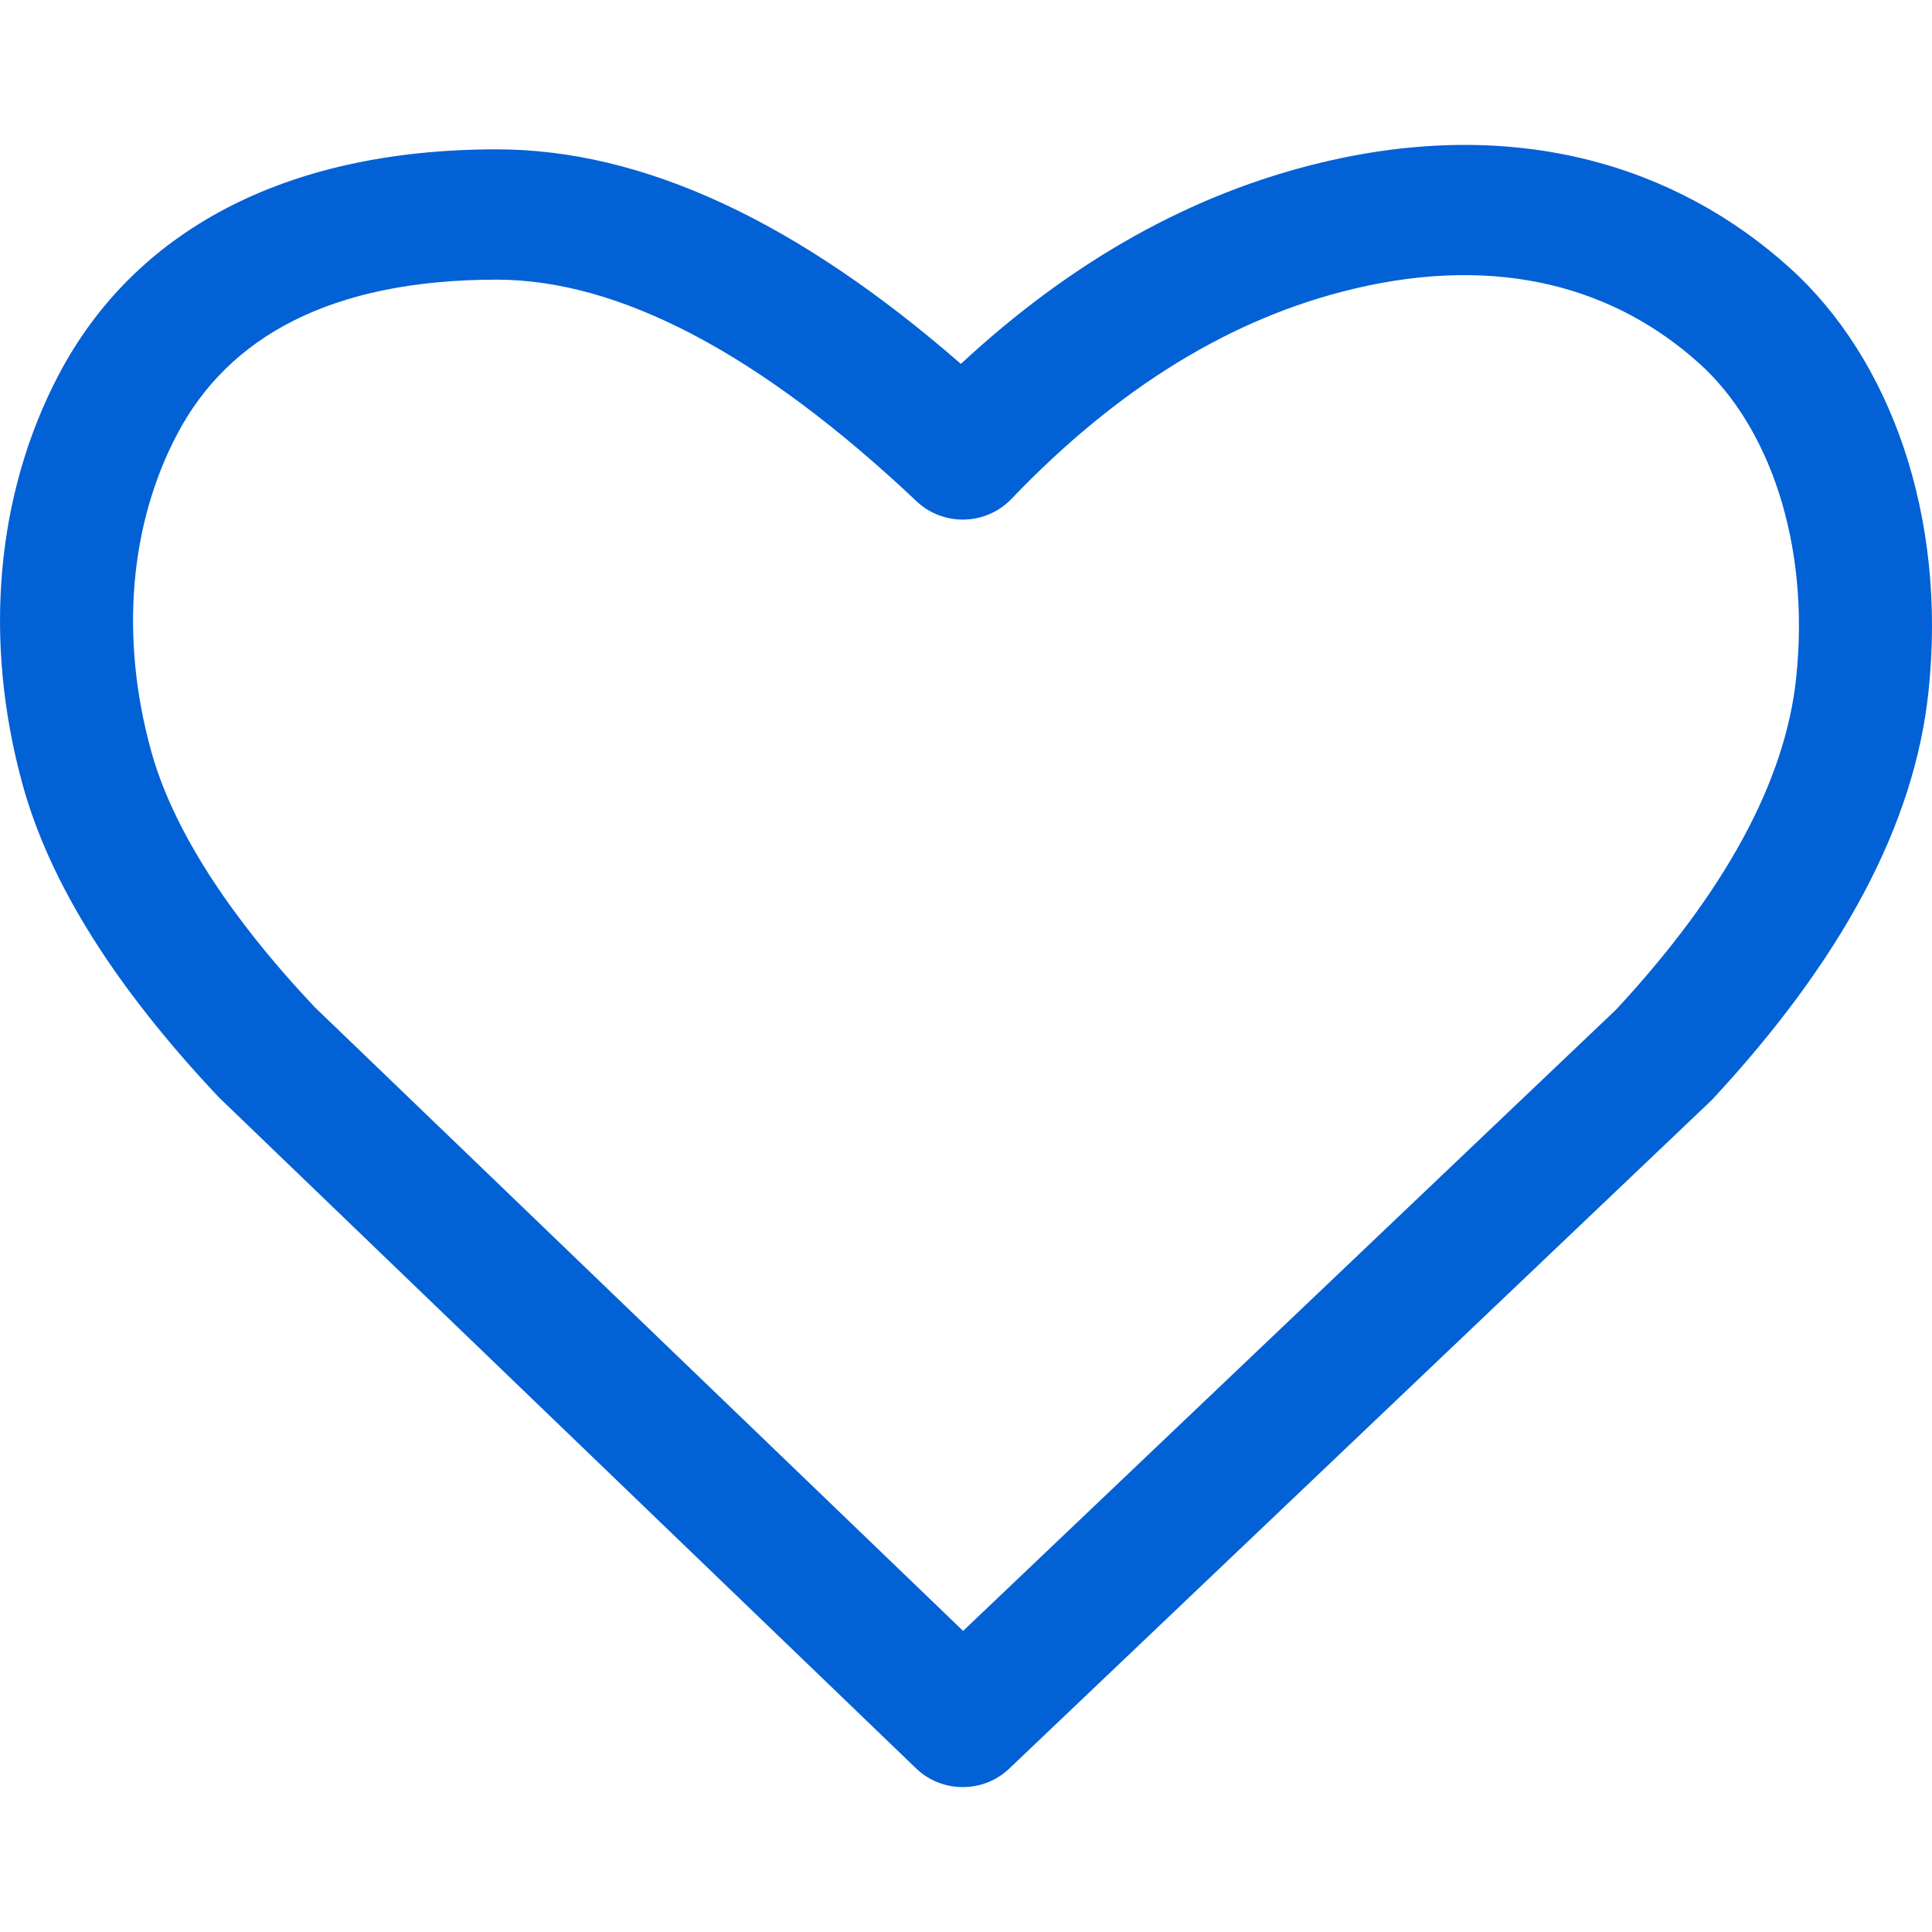
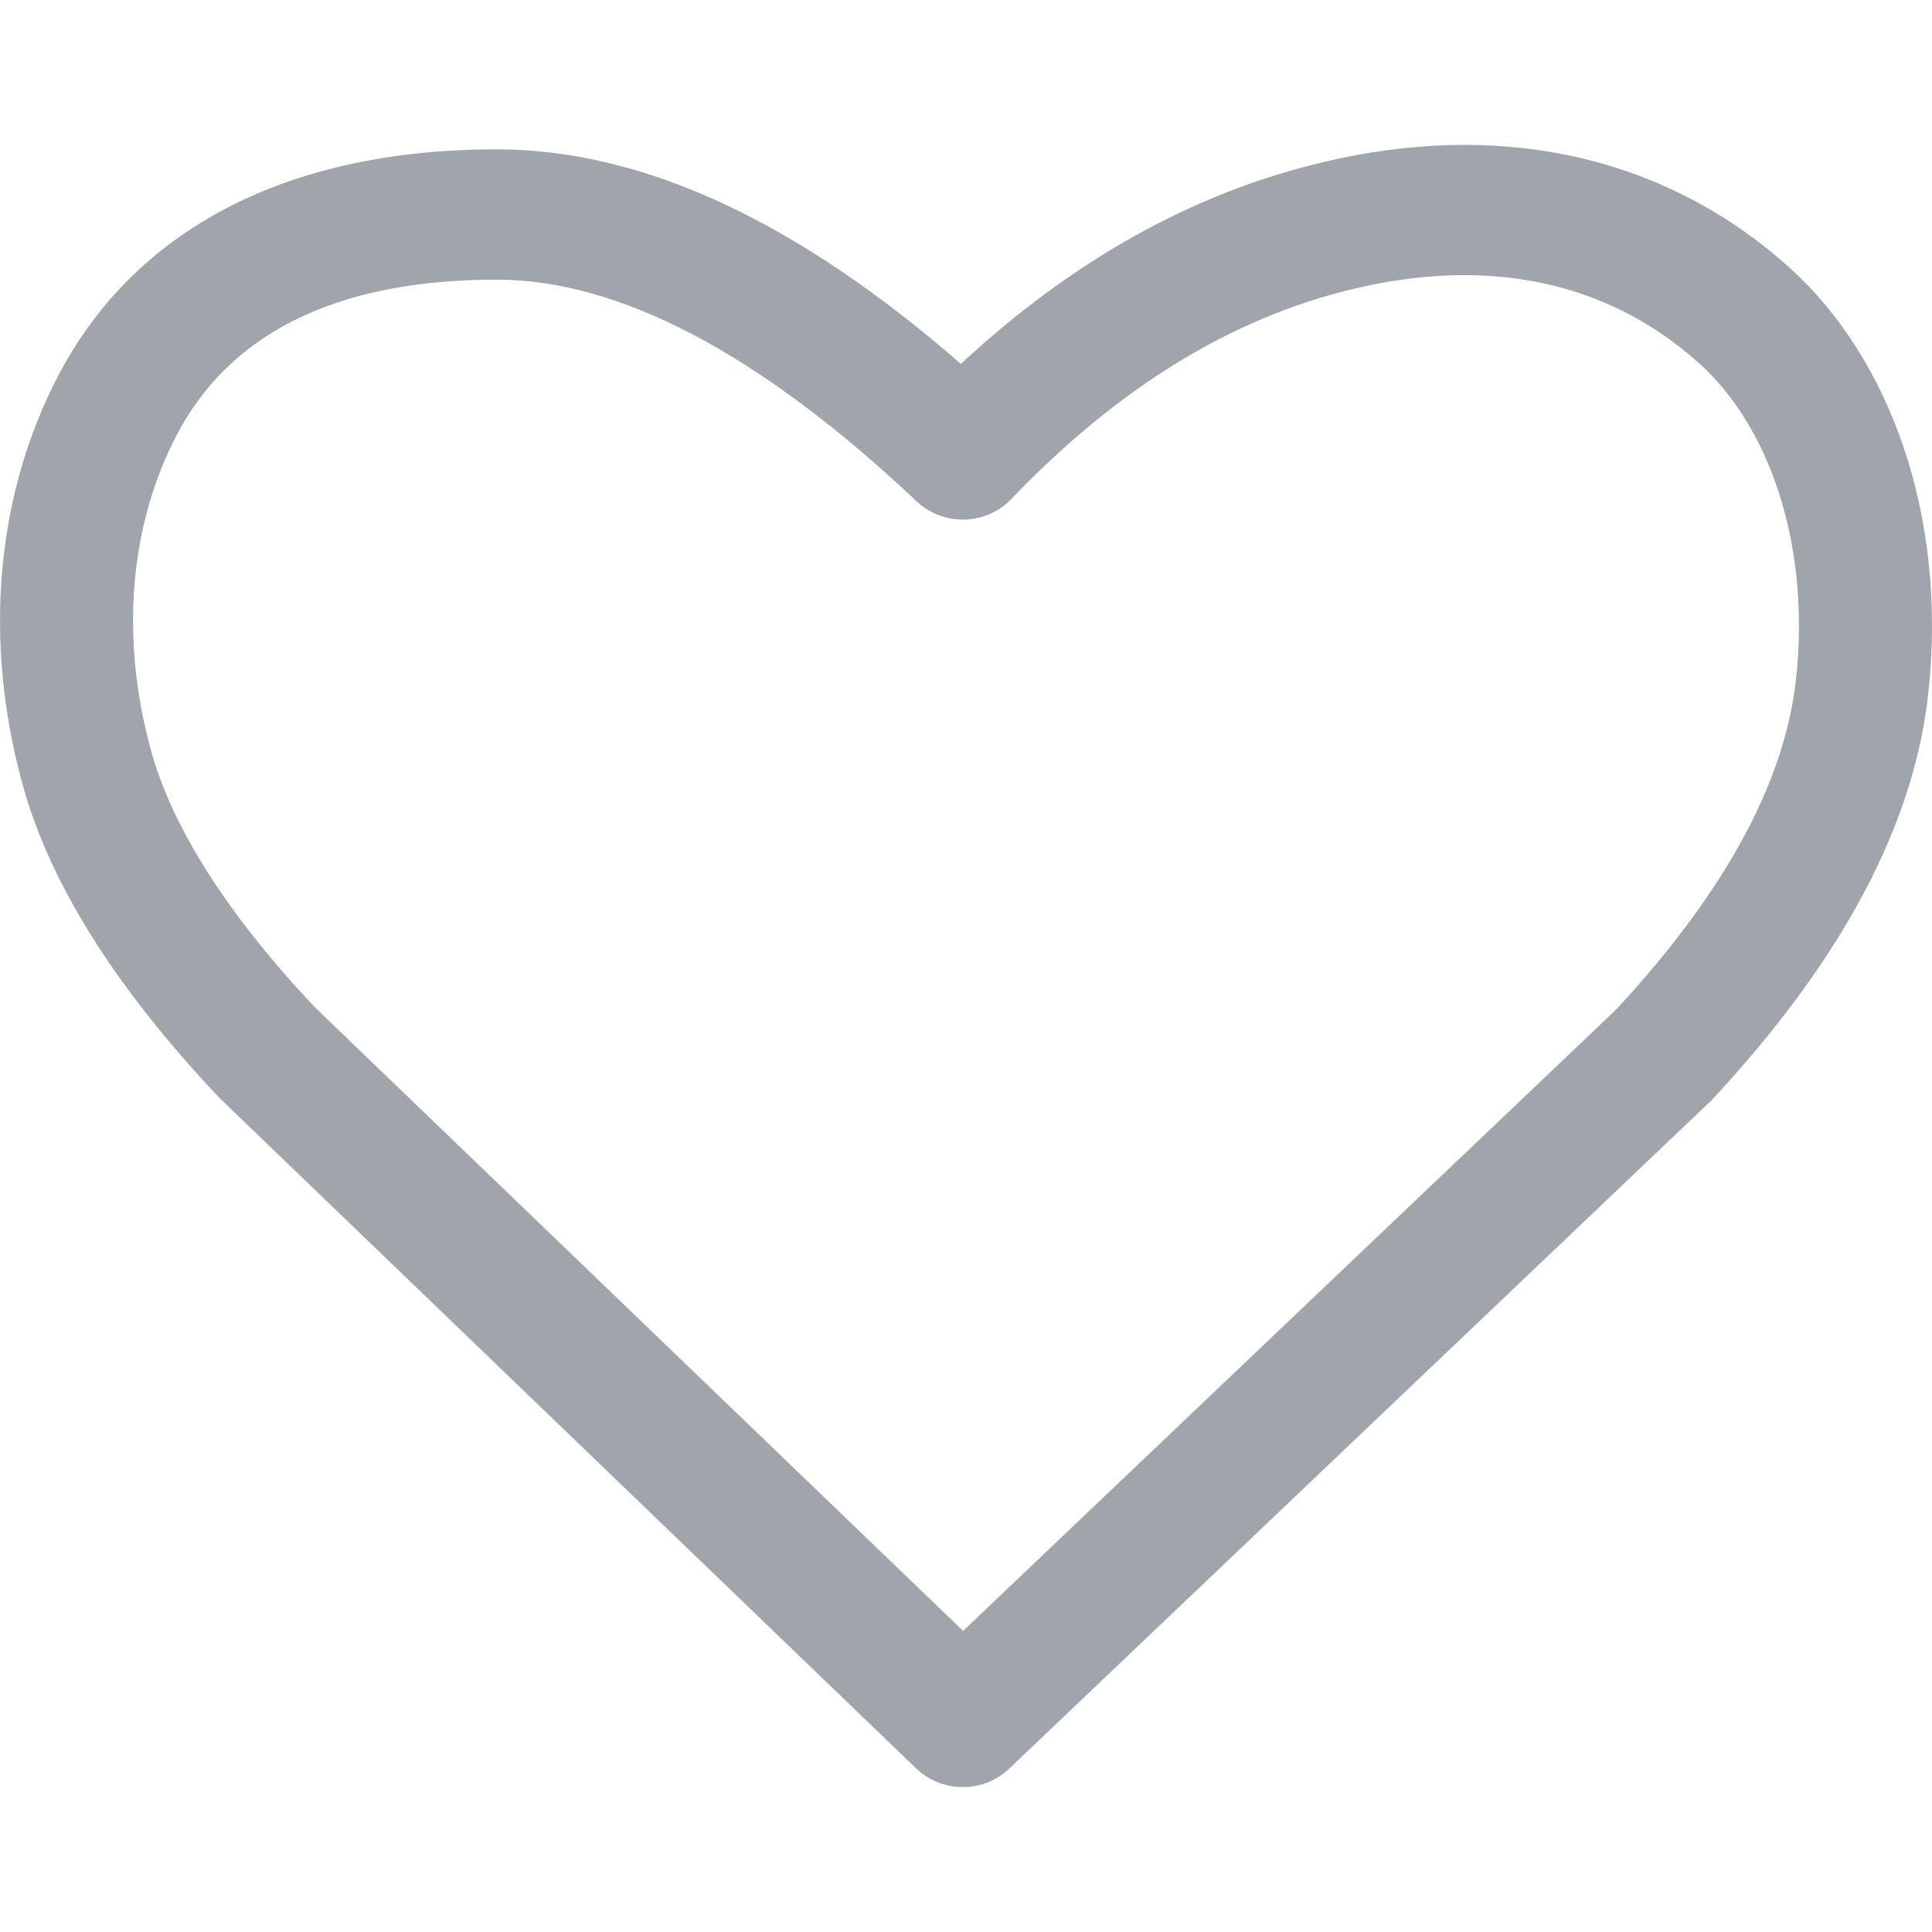
<svg xmlns="http://www.w3.org/2000/svg" width="800px" height="800px" viewBox="0 0 20 20">
-   <path fill="#0361D6" d="M13.682,1.682 C15.689,1.202 17.349,1.708 18.531,2.776 C19.563,3.71 20.159,5.335 19.963,7.166 C19.816,8.54 19.07,9.935 17.721,11.387 L10.447,18.309 C10.179,18.565 9.751,18.563 9.484,18.307 L2.266,11.36 C1.198,10.227 0.516,9.15 0.233,8.118 C-0.179,6.62 -0.039,5.107 0.61,3.875 C1.38,2.414 2.916,1.546 5.142,1.546 C6.664,1.546 8.262,2.299 9.947,3.767 C11.095,2.701 12.341,2.002 13.682,1.682 Z M9.97,16.883 L16.731,10.45 C17.868,9.224 18.48,8.081 18.593,7.025 C18.744,5.61 18.303,4.406 17.596,3.767 C16.737,2.99 15.54,2.625 14.008,2.991 C12.751,3.291 11.574,4.011 10.47,5.165 C10.207,5.44 9.766,5.451 9.489,5.19 C7.852,3.644 6.397,2.895 5.142,2.895 C3.42,2.895 2.362,3.492 1.835,4.493 C1.346,5.419 1.238,6.587 1.563,7.768 C1.781,8.563 2.349,9.46 3.255,10.423 L9.97,16.883 Z" />
+   <path fill="#A0A4AB" d="M13.682,1.682 C15.689,1.202 17.349,1.708 18.531,2.776 C19.563,3.71 20.159,5.335 19.963,7.166 C19.816,8.54 19.07,9.935 17.721,11.387 L10.447,18.309 C10.179,18.565 9.751,18.563 9.484,18.307 L2.266,11.36 C1.198,10.227 0.516,9.15 0.233,8.118 C-0.179,6.62 -0.039,5.107 0.61,3.875 C1.38,2.414 2.916,1.546 5.142,1.546 C6.664,1.546 8.262,2.299 9.947,3.767 C11.095,2.701 12.341,2.002 13.682,1.682 Z M9.97,16.883 L16.731,10.45 C17.868,9.224 18.48,8.081 18.593,7.025 C18.744,5.61 18.303,4.406 17.596,3.767 C16.737,2.99 15.54,2.625 14.008,2.991 C12.751,3.291 11.574,4.011 10.47,5.165 C10.207,5.44 9.766,5.451 9.489,5.19 C7.852,3.644 6.397,2.895 5.142,2.895 C3.42,2.895 2.362,3.492 1.835,4.493 C1.346,5.419 1.238,6.587 1.563,7.768 C1.781,8.563 2.349,9.46 3.255,10.423 L9.97,16.883 Z" />
</svg>
